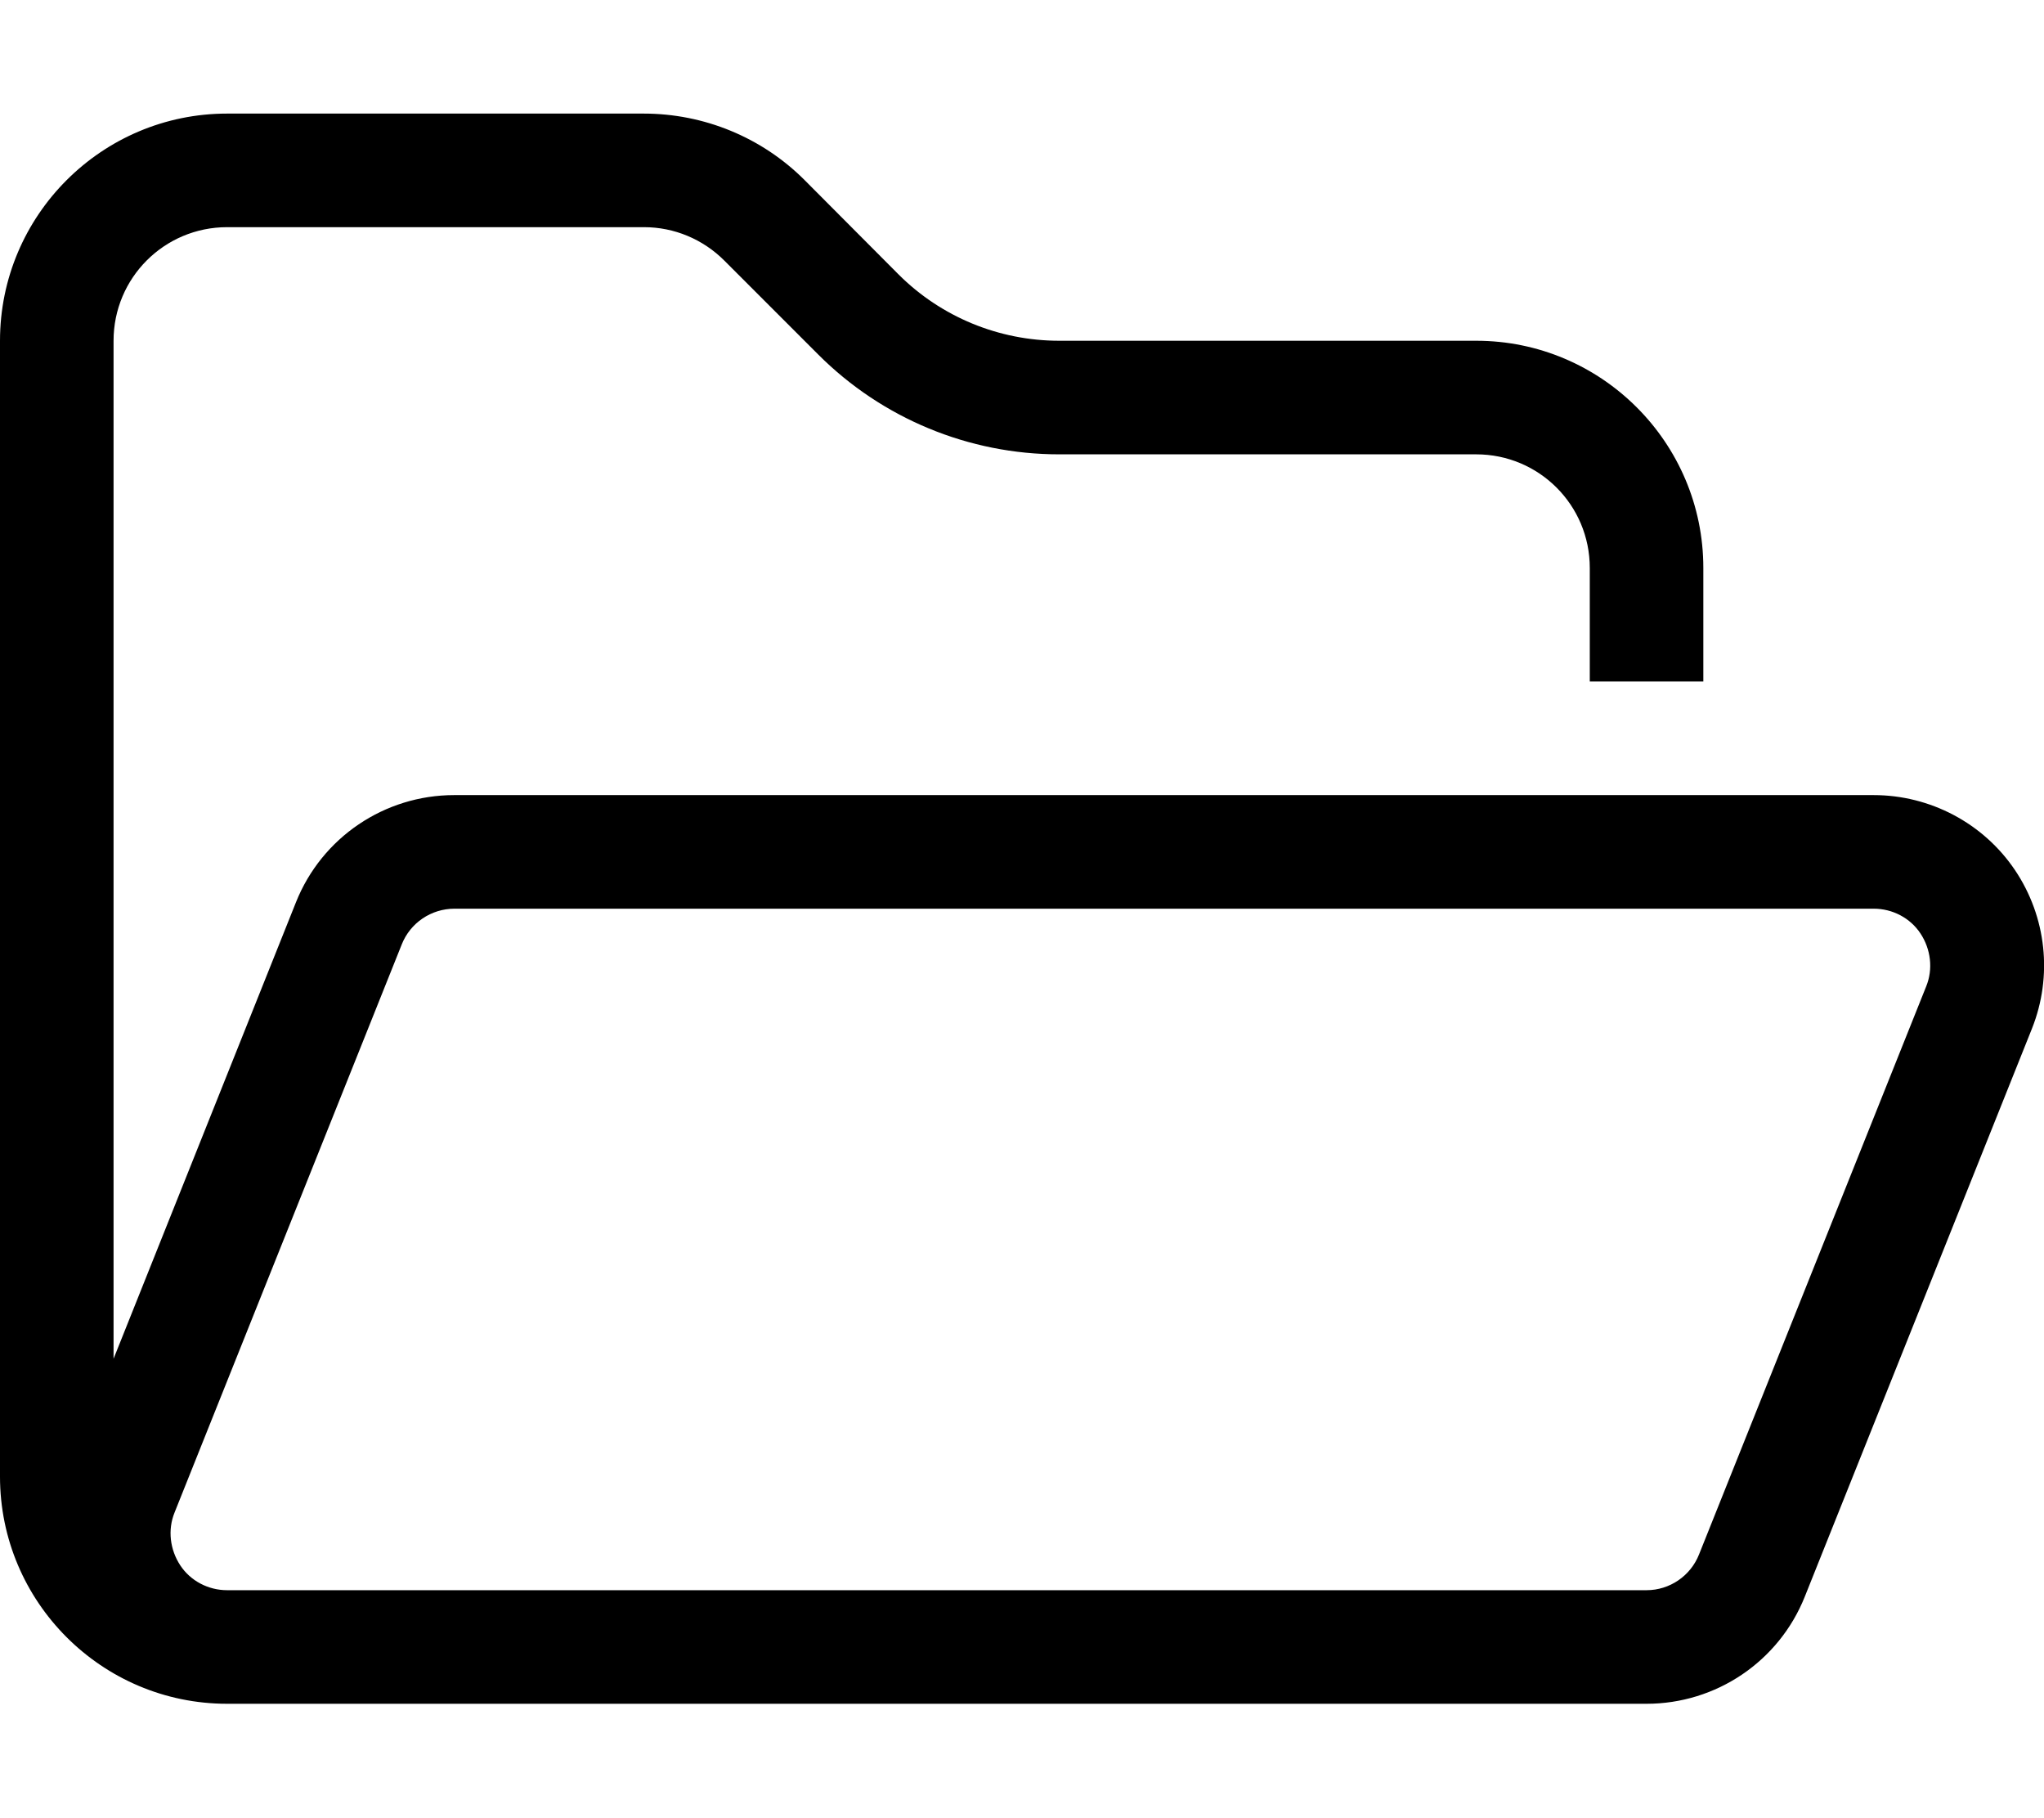
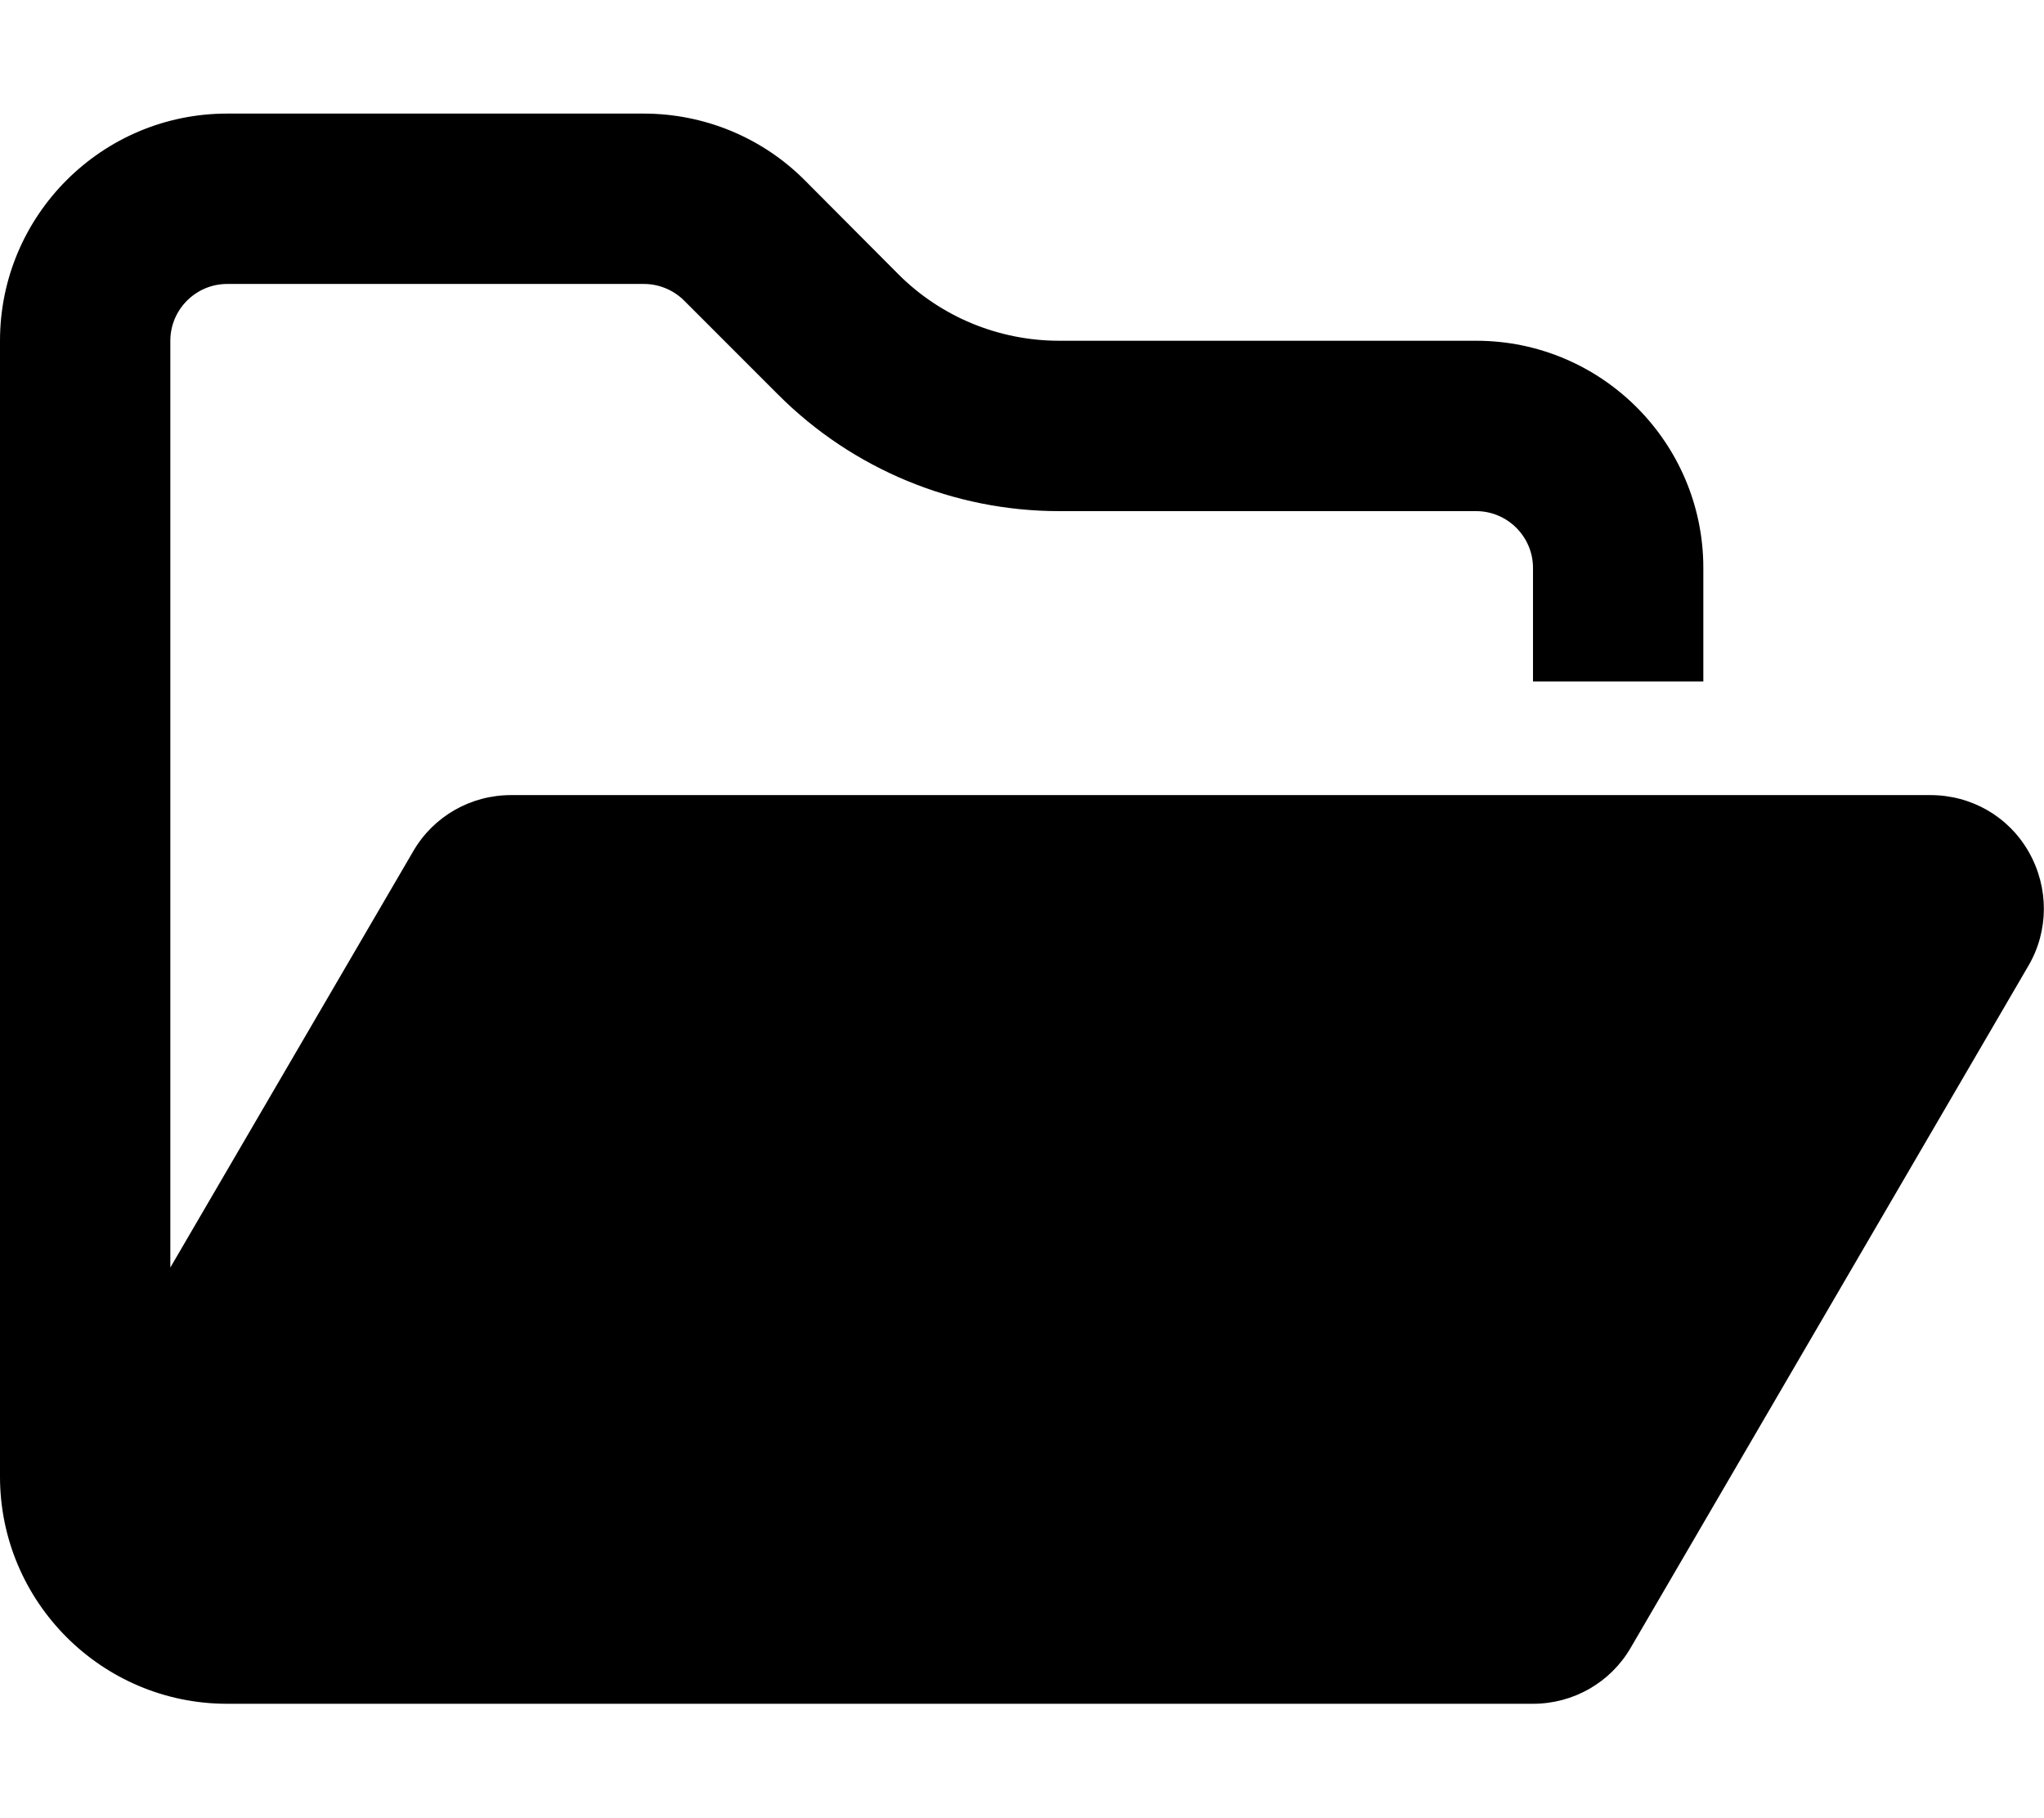
<svg xmlns="http://www.w3.org/2000/svg" viewBox="0 0 576 512">
-   <path d="M448 160v32h32V160c0-35.3-28.7-64-64-64H298.5c-17 0-33.3-6.7-45.3-18.7L226.7 50.7c-12-12-28.3-18.7-45.3-18.7H64C28.7 32 0 60.7 0 96V416c0 35.3 28.7 64 64 64H384h80c19.6 0 37.3-11.9 44.6-30.2l64-160c5.9-14.8 4.1-31.5-4.8-44.7S543.9 224 528 224H128c-19.6 0-37.3 11.9-44.6 30.2L32 382.8V96c0-17.7 14.3-32 32-32H181.5c8.5 0 16.6 3.4 22.6 9.4l22.6-22.6L204.1 73.4l26.5 26.5c18 18 42.4 28.1 67.9 28.1H416c17.7 0 32 14.3 32 32zM384 448H64c-5.3 0-10.3-2.6-13.2-7s-3.6-10-1.6-14.9l64-160c2.4-6.1 8.3-10.1 14.9-10.1H528c5.3 0 10.3 2.6 13.2 7s3.6 10 1.6 14.9l-64 160C476.4 444 470.5 448 464 448H384z" />
+   <path d="M384 480h48c11.4 0 21.9-6 27.6-15.9l112-192c5.8-9.9 5.8-22.1 .1-32.1S555.5 224 544 224H144c-11.4 0-21.9 6-27.6 15.9L48 357.1V96c0-8.8 7.2-16 16-16H181.5c4.2 0 8.3 1.7 11.3 4.7l26.5 26.5c21 21 49.5 32.8 79.2 32.8H416c8.8 0 16 7.2 16 16v32h48V160c0-35.3-28.7-64-64-64H298.5c-17 0-33.3-6.7-45.3-18.7L226.7 50.7c-12-12-28.3-18.7-45.3-18.7H64C28.7 32 0 60.7 0 96V416c0 35.3 28.7 64 64 64H87.7 384z" />
</svg>
